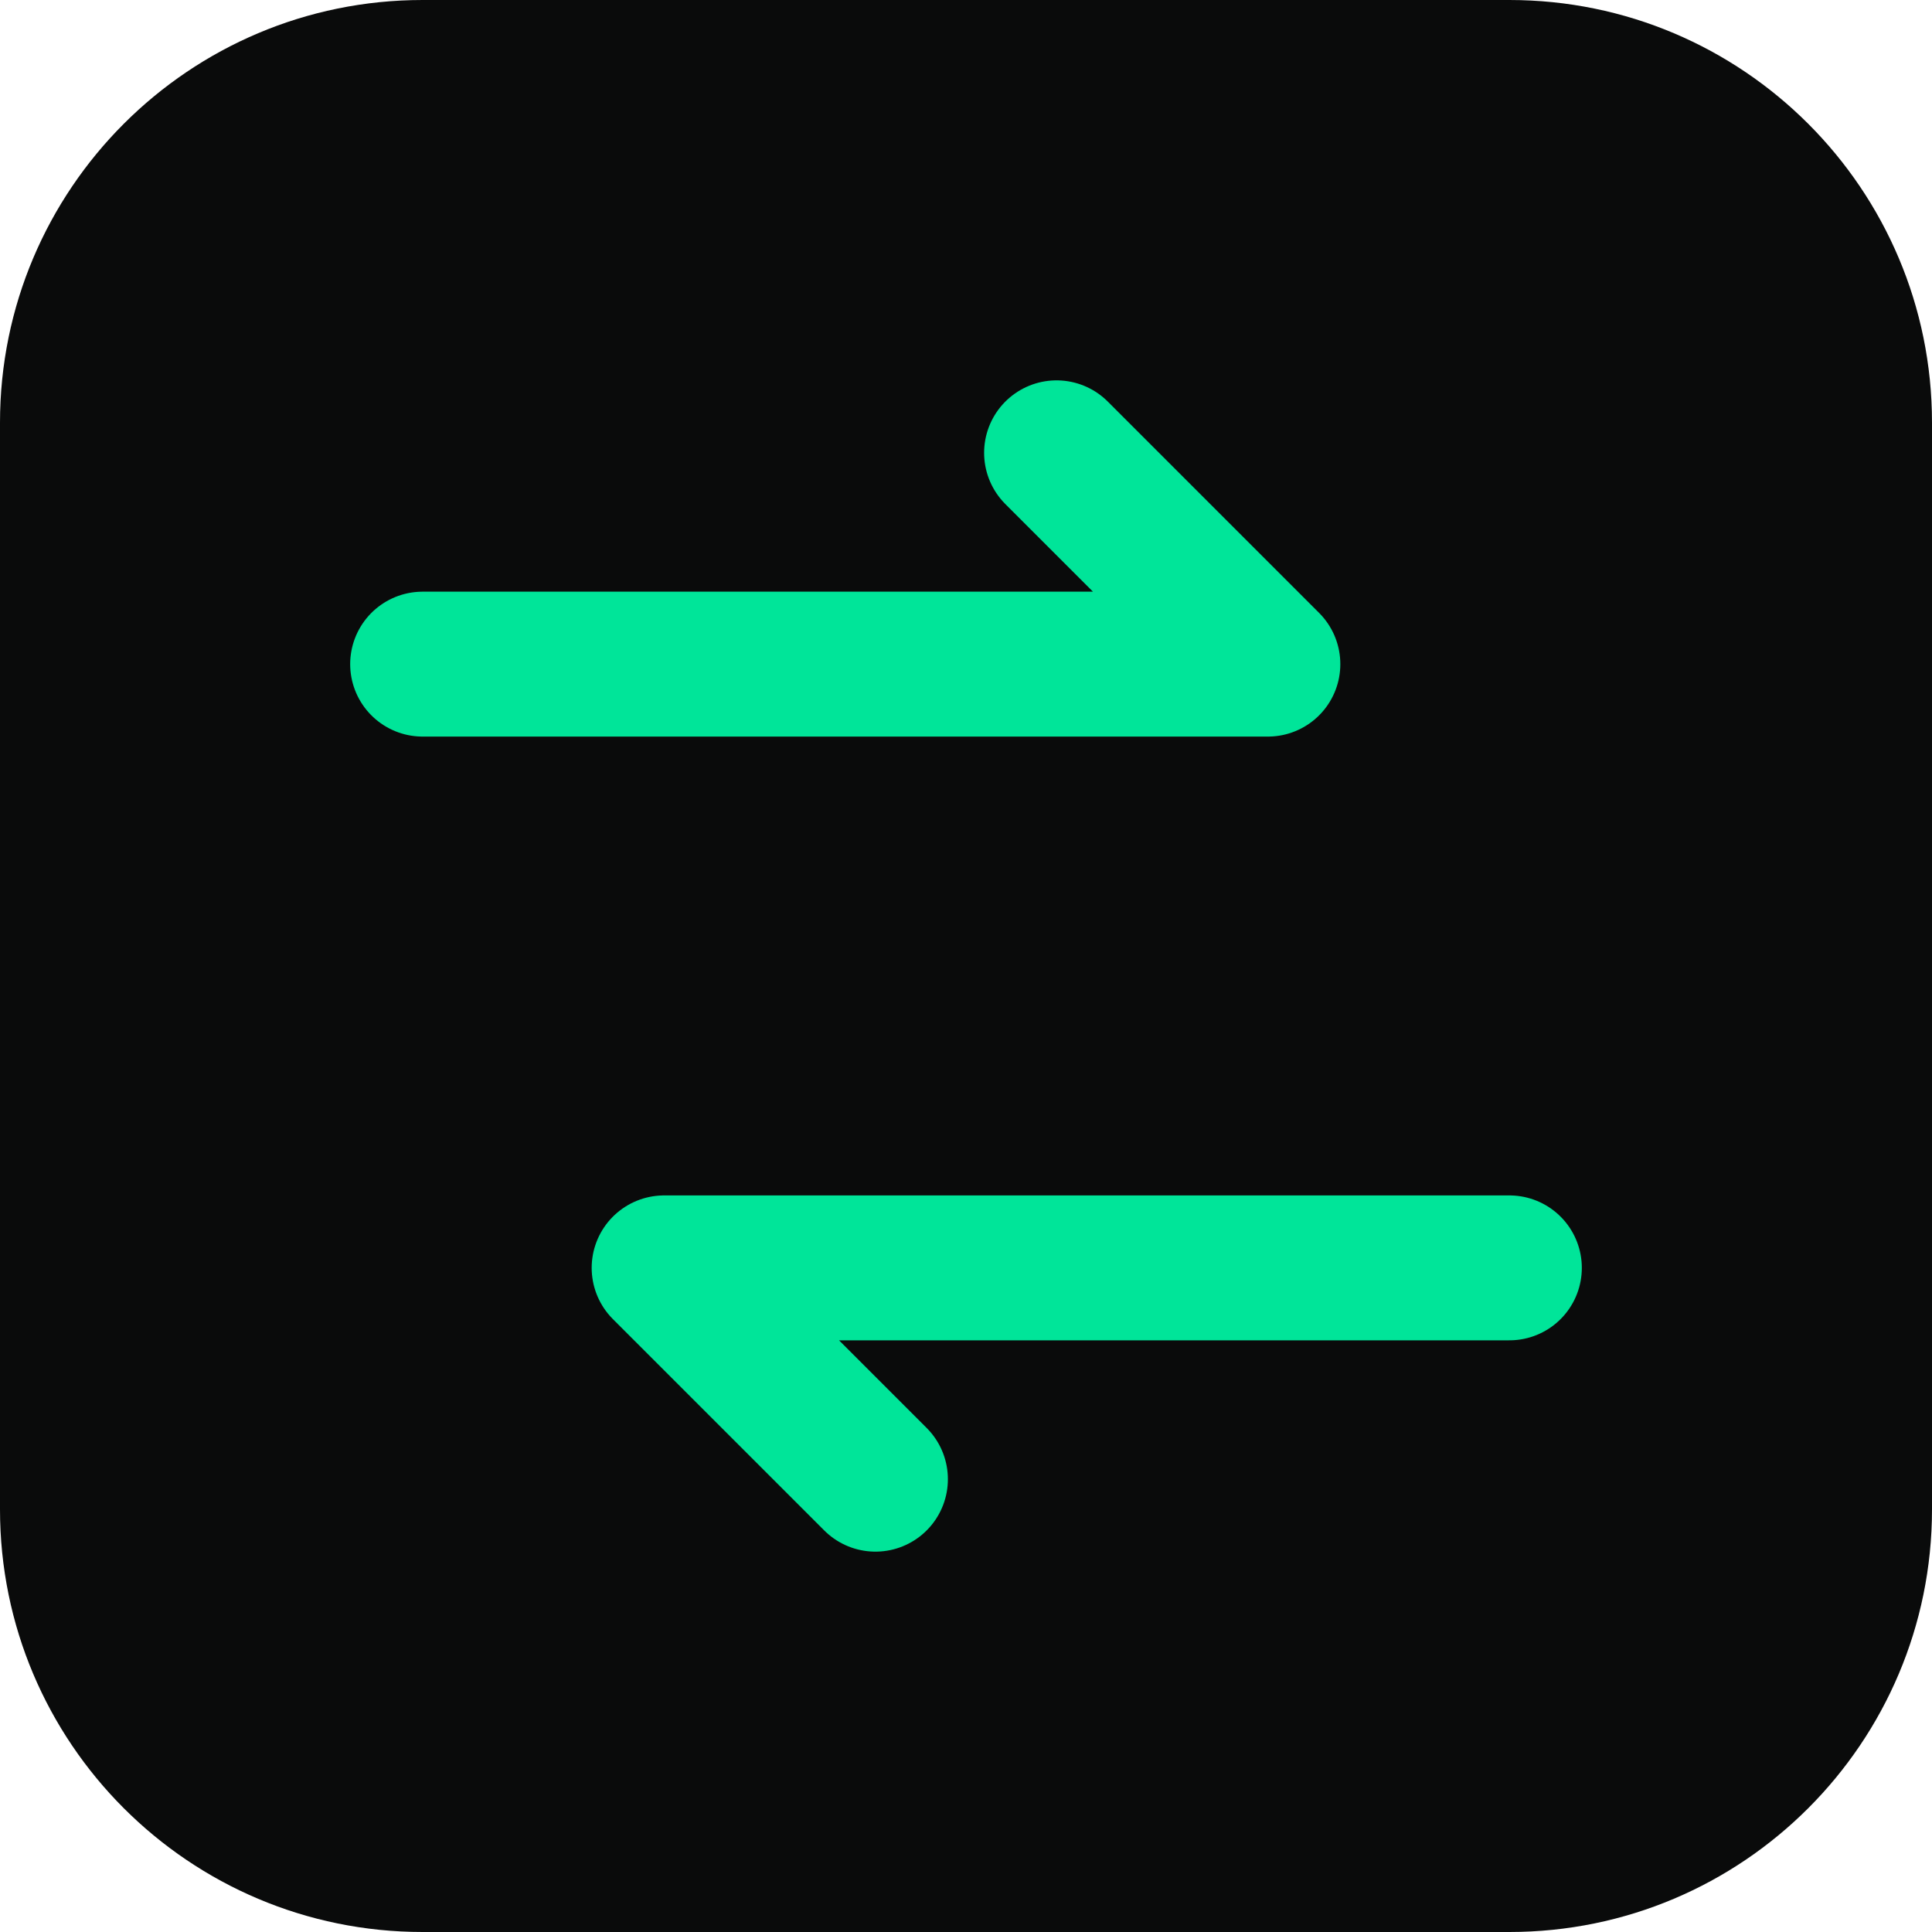
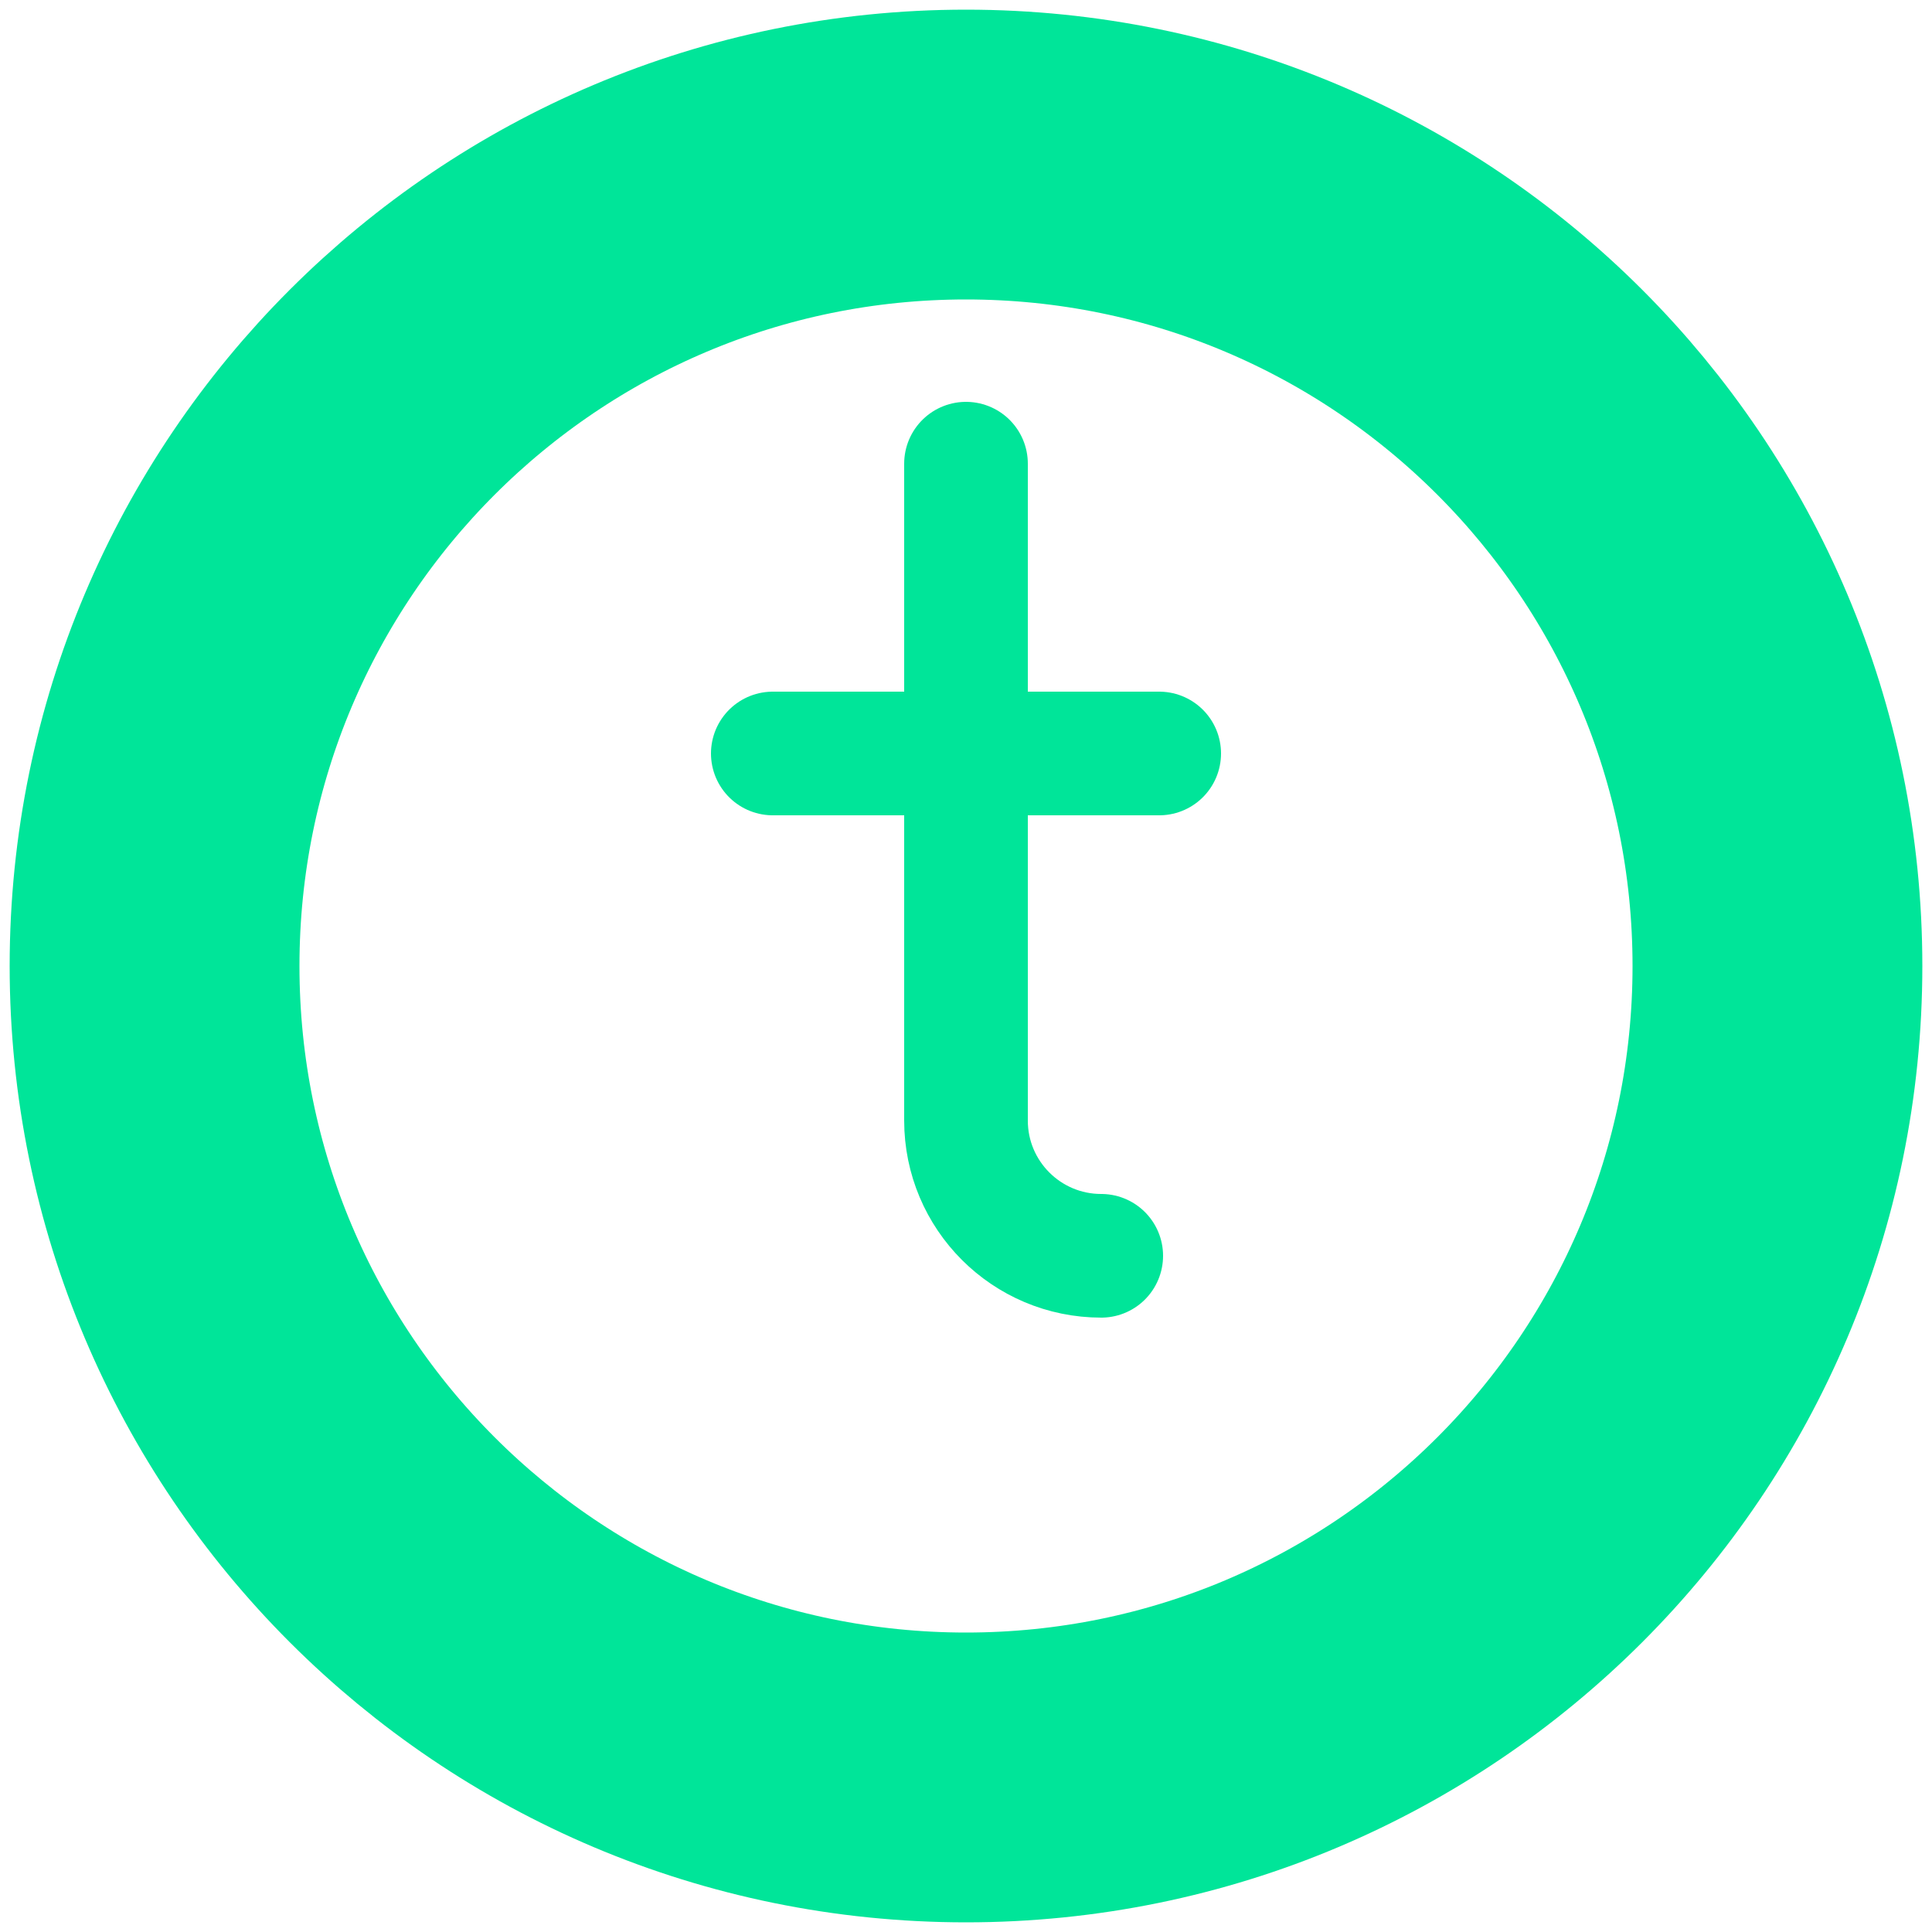
- <svg xmlns="http://www.w3.org/2000/svg" viewBox="0 0 32 32" role="img" aria-label="Octra migration console">
-   <rect width="32" height="32" rx="7" fill="#0a0b0b" />
-   <g fill="none" stroke="#00e599" stroke-width="2.4" stroke-linecap="round" stroke-linejoin="round">
-     <path d="M7 11h14l-3.5-3.5" />
-     <path d="M25 21H11l3.5 3.5" />
+ <svg xmlns="http://www.w3.org/2000/svg" viewBox="0 0 50 50" fill="none" role="img" aria-label="ovtools">
+   <style>
+     /* Octra ring (docs.octra.org/assets/logo.svg) in the project brand colour,
+        with the ovtools "t" mark inside. */
+     svg { color: #00e599; }
+     @media (prefers-color-scheme: light) { svg { color: #059669; } }
+   </style>
+   <circle cx="25" cy="25" r="21" stroke="currentColor" stroke-width="7.5" />
+   <g stroke="currentColor" stroke-width="3.2" stroke-linecap="round" stroke-linejoin="round">
+     <path d="M25 12V29a3.5 3.5 0 0 0 3.5 3.5" />
+     <path d="M20 19.5H30" />
  </g>
</svg>
